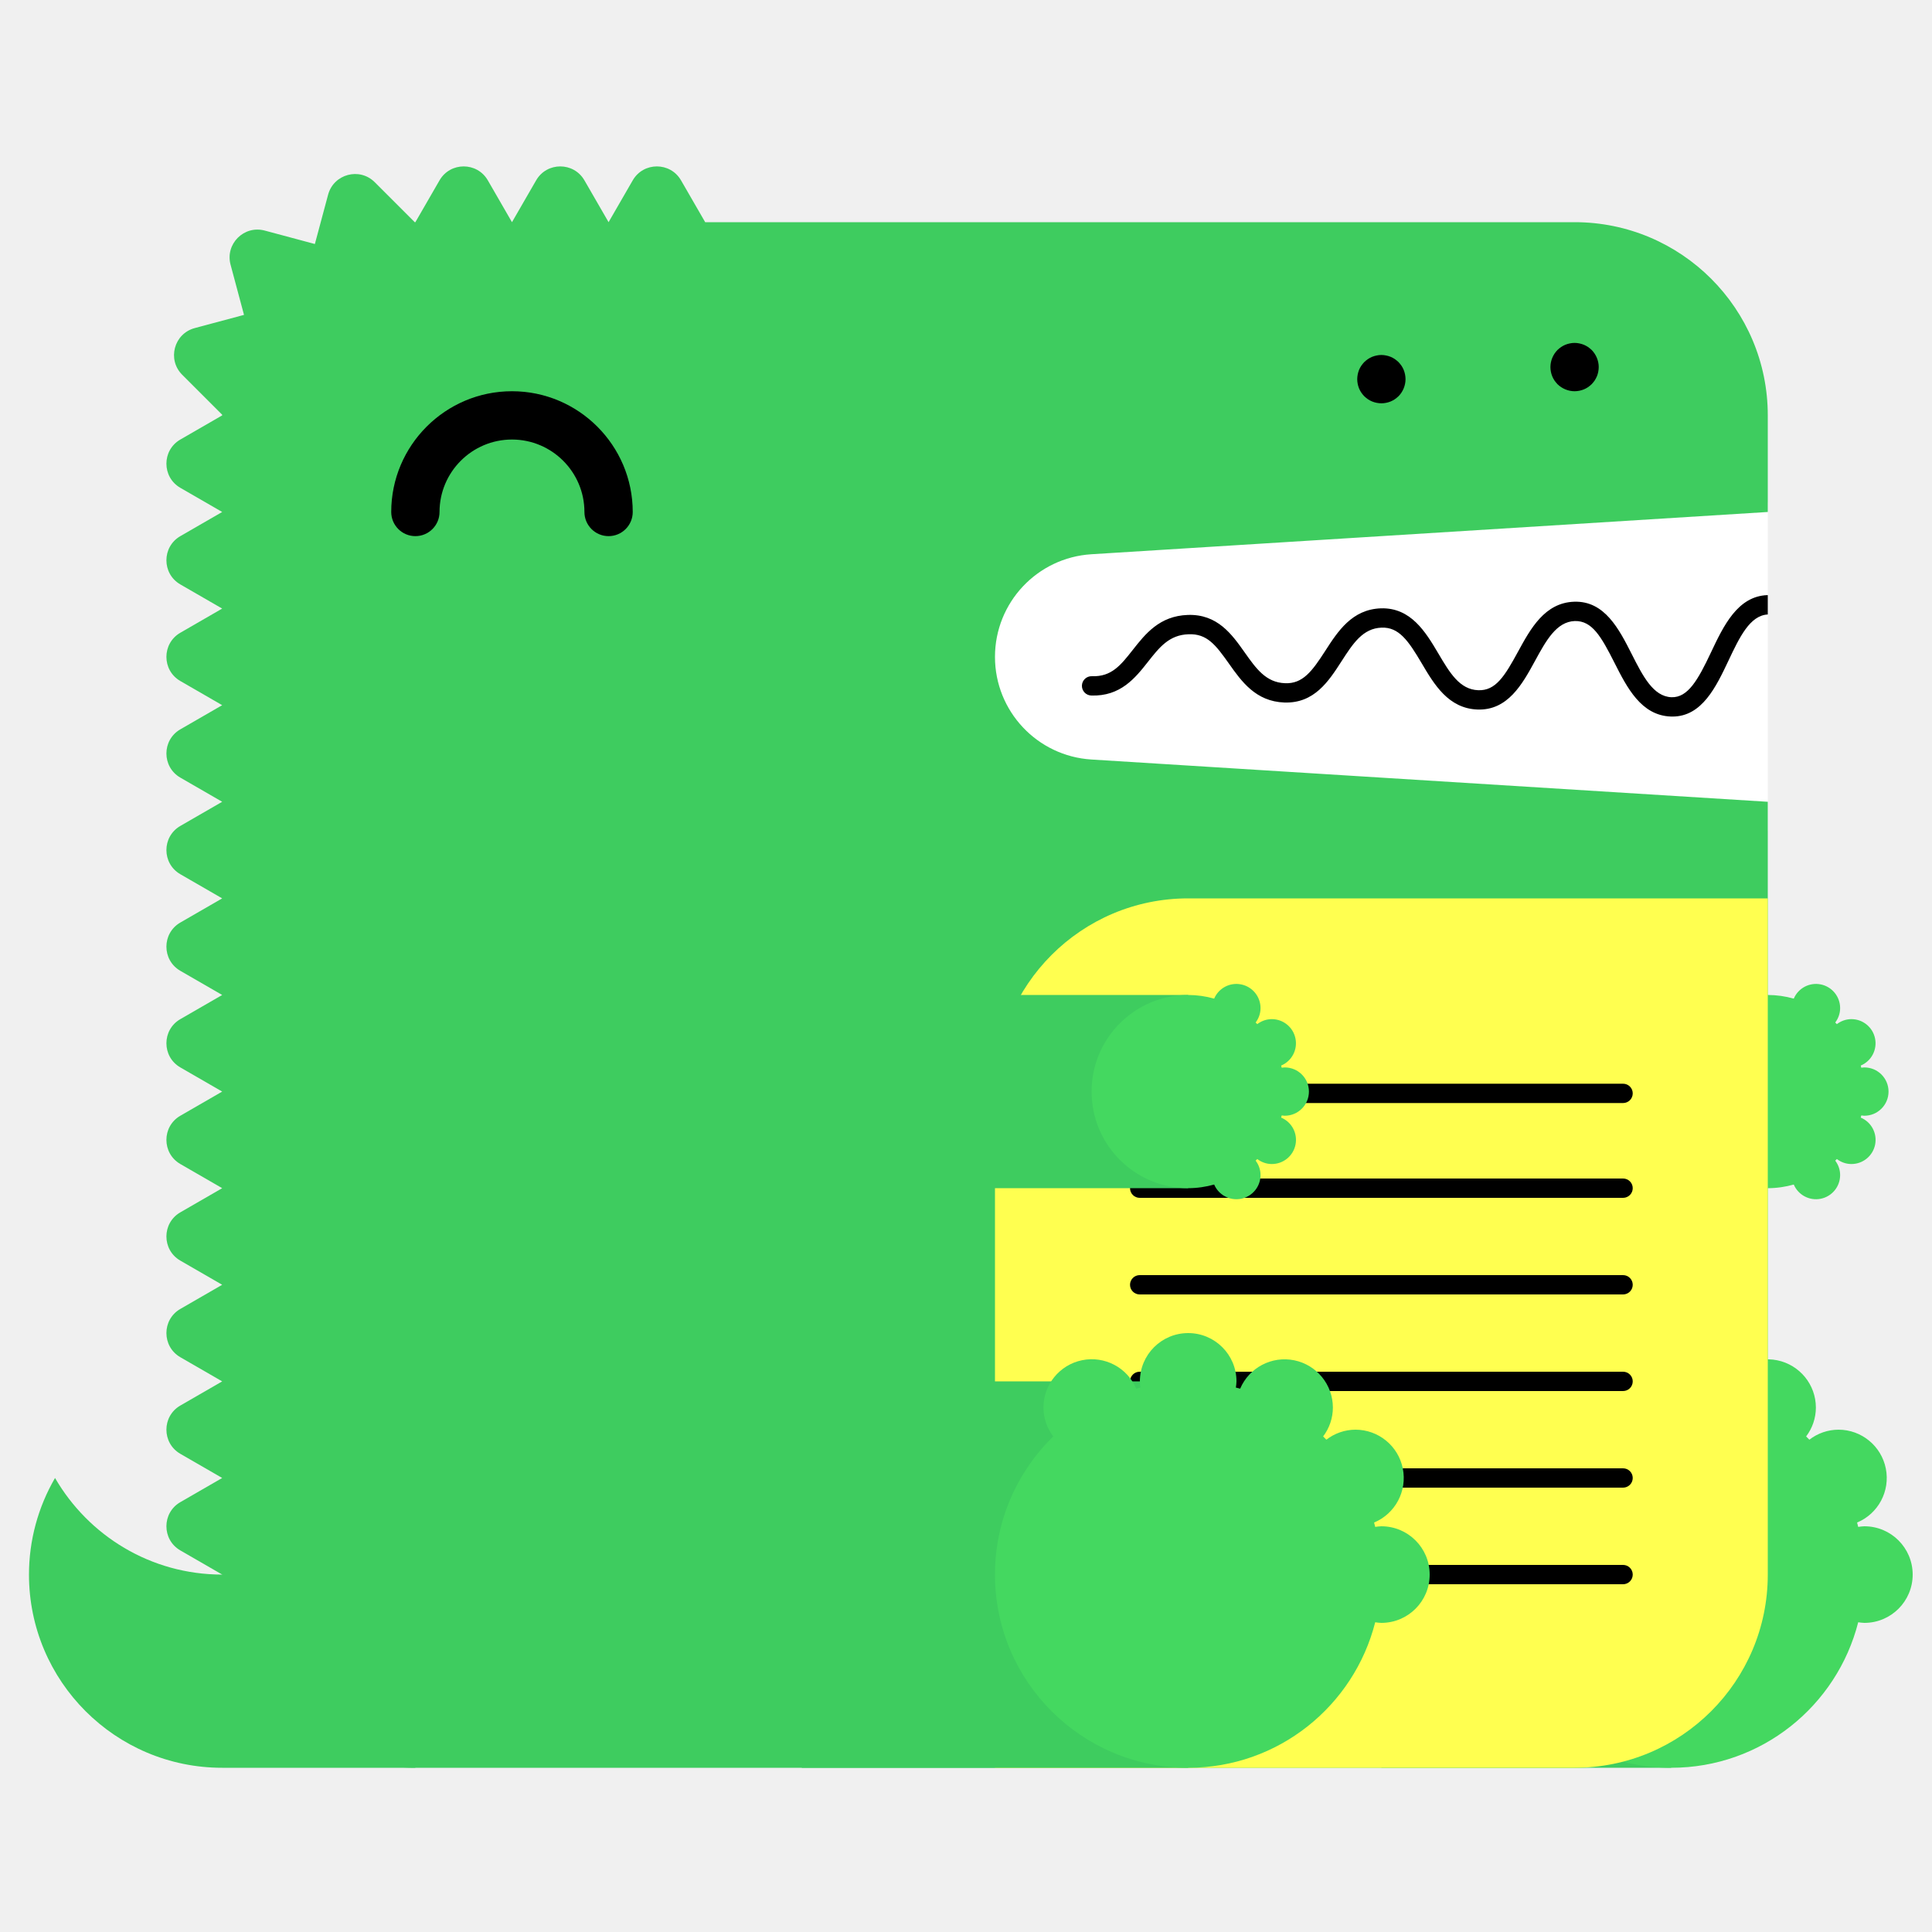
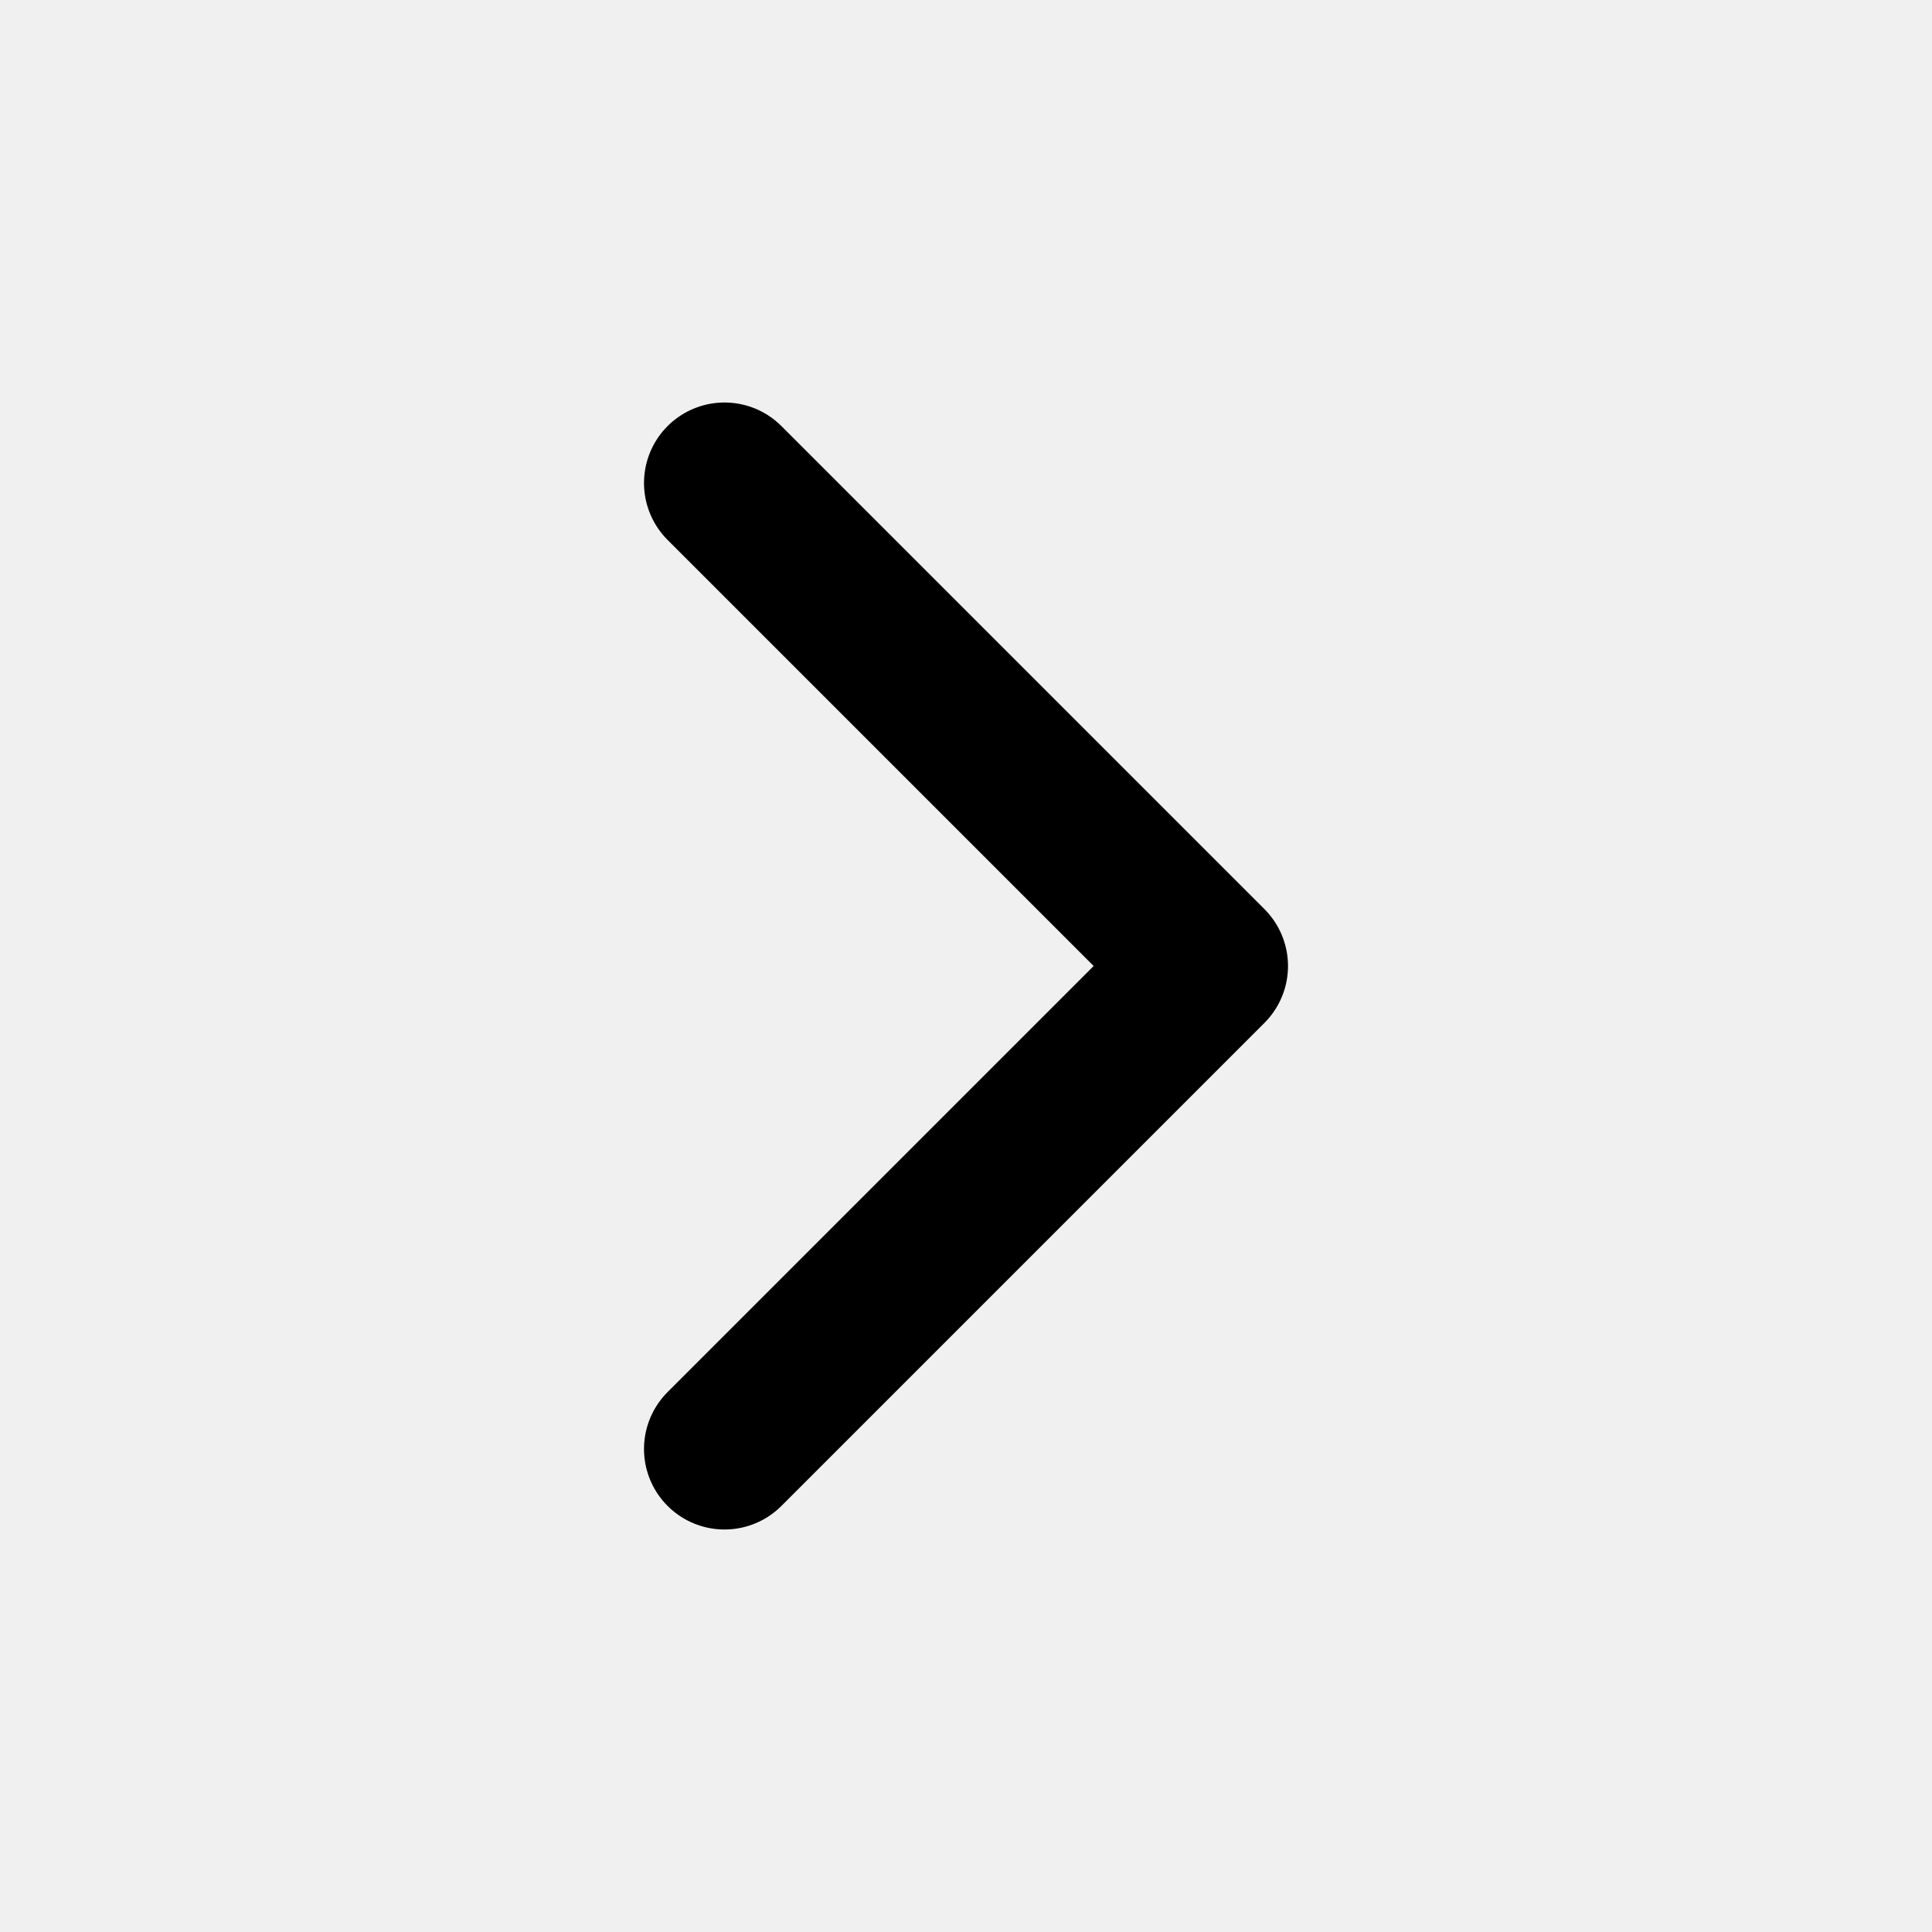
- <svg xmlns="http://www.w3.org/2000/svg" width="200" height="200" viewBox="0 0 200 200">
-   <g fill="none" fill-rule="evenodd">
-     <path fill="#FFF" d="M99 52h84v34H99z" />
-     <path d="M23 163c-7.398 0-13.843-4.027-17.303-10A19.886 19.886 0 0 0 3 163c0 11.046 8.954 20 20 20h20v-20H23z" fill="#3ECC5F" />
-     <path d="M112.98 57.376L183 53V43c0-11.046-8.954-20-20-20H73l-2.5-4.33c-1.112-1.925-3.889-1.925-5 0L63 23l-2.5-4.33c-1.111-1.925-3.889-1.925-5 0L53 23l-2.5-4.33c-1.111-1.925-3.889-1.925-5 0L43 23c-.022 0-.042.003-.065.003l-4.142-4.141c-1.57-1.571-4.252-.853-4.828 1.294l-1.369 5.104-5.192-1.392c-2.148-.575-4.111 1.389-3.535 3.536l1.39 5.193-5.102 1.367c-2.148.576-2.867 3.259-1.296 4.83l4.142 4.142c0 .021-.003.042-.003.064l-4.33 2.5c-1.925 1.111-1.925 3.889 0 5L23 53l-4.33 2.5c-1.925 1.111-1.925 3.889 0 5L23 63l-4.33 2.5c-1.925 1.111-1.925 3.889 0 5L23 73l-4.33 2.5c-1.925 1.111-1.925 3.889 0 5L23 83l-4.33 2.5c-1.925 1.111-1.925 3.889 0 5L23 93l-4.33 2.5c-1.925 1.111-1.925 3.889 0 5L23 103l-4.33 2.5c-1.925 1.111-1.925 3.889 0 5L23 113l-4.33 2.5c-1.925 1.111-1.925 3.889 0 5L23 123l-4.33 2.5c-1.925 1.111-1.925 3.889 0 5L23 133l-4.33 2.5c-1.925 1.111-1.925 3.889 0 5L23 143l-4.33 2.5c-1.925 1.111-1.925 3.889 0 5L23 153l-4.33 2.5c-1.925 1.111-1.925 3.889 0 5L23 163c0 11.046 8.954 20 20 20h120c11.046 0 20-8.954 20-20V83l-70.02-4.376A10.645 10.645 0 0 1 103 68c0-5.621 4.37-10.273 9.98-10.624" fill="#3ECC5F" />
-     <path fill="#3ECC5F" d="M143 183h30v-40h-30z" />
-     <path d="M193 158c-.219 0-.428.037-.639.064-.038-.15-.074-.301-.116-.451A5 5 0 0 0 190.32 148a4.96 4.96 0 0 0-3.016 1.036 26.531 26.531 0 0 0-.335-.336 4.955 4.955 0 0 0 1.011-2.987 5 5 0 0 0-9.599-1.959c-.148-.042-.297-.077-.445-.115.027-.211.064-.42.064-.639a5 5 0 0 0-5-5 5 5 0 0 0-5 5c0 .219.037.428.064.639-.148.038-.297.073-.445.115a4.998 4.998 0 0 0-9.599 1.959c0 1.125.384 2.151 1.011 2.987-3.717 3.632-6.031 8.693-6.031 14.3 0 11.046 8.954 20 20 20 9.339 0 17.16-6.41 19.361-15.064.211.027.42.064.639.064a5 5 0 0 0 5-5 5 5 0 0 0-5-5" fill="#44D860" />
-     <path fill="#3ECC5F" d="M153 123h30v-20h-30z" />
-     <path d="M193 115.5a2.5 2.5 0 1 0 0-5c-.109 0-.214.019-.319.032-.02-.075-.037-.15-.058-.225a2.501 2.501 0 0 0-.963-4.807c-.569 0-1.088.197-1.508.518a6.653 6.653 0 0 0-.168-.168c.314-.417.506-.931.506-1.494a2.5 2.5 0 0 0-4.8-.979A9.987 9.987 0 0 0 183 103c-5.522 0-10 4.478-10 10s4.478 10 10 10c.934 0 1.833-.138 2.69-.377a2.5 2.5 0 0 0 4.8-.979c0-.563-.192-1.077-.506-1.494.057-.055.113-.111.168-.168.42.321.939.518 1.508.518a2.5 2.5 0 0 0 .963-4.807c.021-.074.038-.15.058-.225.105.013.21.032.319.032" fill="#44D860" />
-     <path d="M63 55.5a2.5 2.5 0 0 1-2.5-2.5c0-4.136-3.364-7.5-7.5-7.5s-7.5 3.364-7.5 7.5a2.5 2.5 0 1 1-5 0c0-6.893 5.607-12.5 12.5-12.5S65.5 46.107 65.5 53a2.5 2.5 0 0 1-2.5 2.5" fill="#000" />
-     <path d="M103 183h60c11.046 0 20-8.954 20-20V93h-60c-11.046 0-20 8.954-20 20v70z" fill="#FFFF50" />
-     <path d="M168.02 124h-50.04a1 1 0 1 1 0-2h50.04a1 1 0 1 1 0 2m0 20h-50.04a1 1 0 1 1 0-2h50.04a1 1 0 1 1 0 2m0 20h-50.04a1 1 0 1 1 0-2h50.04a1 1 0 1 1 0 2m0-49.814h-50.04a1 1 0 1 1 0-2h50.04a1 1 0 1 1 0 2m0 19.814h-50.04a1 1 0 1 1 0-2h50.04a1 1 0 1 1 0 2m0 20h-50.04a1 1 0 1 1 0-2h50.04a1 1 0 1 1 0 2M183 61.611c-.012 0-.022-.006-.034-.005-3.09.105-4.552 3.196-5.842 5.923-1.346 2.85-2.387 4.703-4.093 4.647-1.889-.068-2.969-2.202-4.113-4.46-1.314-2.594-2.814-5.536-5.963-5.426-3.046.104-4.513 2.794-5.807 5.167-1.377 2.528-2.314 4.065-4.121 3.994-1.927-.07-2.951-1.805-4.136-3.813-1.321-2.236-2.848-4.75-5.936-4.664-2.994.103-4.465 2.385-5.763 4.4-1.373 2.13-2.335 3.428-4.165 3.351-1.973-.07-2.992-1.51-4.171-3.177-1.324-1.873-2.816-3.993-5.895-3.89-2.928.1-4.399 1.97-5.696 3.618-1.232 1.564-2.194 2.802-4.229 2.724a1 1 0 0 0-.072 2c3.017.101 4.545-1.8 5.872-3.487 1.177-1.496 2.193-2.787 4.193-2.855 1.926-.082 2.829 1.115 4.195 3.045 1.297 1.834 2.769 3.914 5.731 4.021 3.103.104 4.596-2.215 5.918-4.267 1.182-1.834 2.202-3.417 4.15-3.484 1.793-.067 2.769 1.35 4.145 3.681 1.297 2.197 2.766 4.686 5.787 4.796 3.125.108 4.634-2.62 5.949-5.035 1.139-2.088 2.214-4.06 4.119-4.126 1.793-.042 2.728 1.595 4.111 4.33 1.292 2.553 2.757 5.445 5.825 5.556l.169.003c3.064 0 4.518-3.075 5.805-5.794 1.139-2.41 2.217-4.68 4.067-4.773v-2z" fill="#000" />
-     <path fill="#3ECC5F" d="M83 183h40v-40H83z" />
-     <path d="M143 158c-.219 0-.428.037-.639.064-.038-.15-.074-.301-.116-.451A5 5 0 0 0 140.32 148a4.96 4.96 0 0 0-3.016 1.036 26.531 26.531 0 0 0-.335-.336 4.955 4.955 0 0 0 1.011-2.987 5 5 0 0 0-9.599-1.959c-.148-.042-.297-.077-.445-.115.027-.211.064-.42.064-.639a5 5 0 0 0-5-5 5 5 0 0 0-5 5c0 .219.037.428.064.639-.148.038-.297.073-.445.115a4.998 4.998 0 0 0-9.599 1.959c0 1.125.384 2.151 1.011 2.987-3.717 3.632-6.031 8.693-6.031 14.3 0 11.046 8.954 20 20 20 9.339 0 17.16-6.41 19.361-15.064.211.027.42.064.639.064a5 5 0 0 0 5-5 5 5 0 0 0-5-5" fill="#44D860" />
-     <path fill="#3ECC5F" d="M83 123h40v-20H83z" />
-     <path d="M133 115.5a2.5 2.5 0 1 0 0-5c-.109 0-.214.019-.319.032-.02-.075-.037-.15-.058-.225a2.501 2.501 0 0 0-.963-4.807c-.569 0-1.088.197-1.508.518a6.653 6.653 0 0 0-.168-.168c.314-.417.506-.931.506-1.494a2.5 2.5 0 0 0-4.8-.979A9.987 9.987 0 0 0 123 103c-5.522 0-10 4.478-10 10s4.478 10 10 10c.934 0 1.833-.138 2.69-.377a2.5 2.5 0 0 0 4.8-.979c0-.563-.192-1.077-.506-1.494.057-.055.113-.111.168-.168.42.321.939.518 1.508.518a2.5 2.5 0 0 0 .963-4.807c.021-.074.038-.15.058-.225.105.013.21.032.319.032" fill="#44D860" />
-     <path d="M143 41.75c-.16 0-.33-.02-.49-.05a2.52 2.52 0 0 1-.47-.14c-.15-.06-.29-.14-.431-.23-.13-.09-.259-.2-.38-.31-.109-.12-.219-.24-.309-.38s-.17-.28-.231-.43a2.619 2.619 0 0 1-.189-.96c0-.16.02-.33.05-.49.03-.16.08-.31.139-.47.061-.15.141-.29.231-.43.09-.13.2-.26.309-.38.121-.11.25-.22.38-.31.141-.09.281-.17.431-.23.149-.06.31-.11.47-.14.32-.07.65-.07.98 0 .159.03.32.08.47.14.149.06.29.14.43.23.13.09.259.2.38.31.11.12.22.25.31.38.09.14.17.28.23.43.06.16.11.31.14.47.029.16.05.33.05.49 0 .66-.271 1.31-.73 1.77-.121.11-.25.22-.38.31-.14.09-.281.17-.43.23a2.565 2.565 0 0 1-.96.19m20-1.25c-.66 0-1.3-.27-1.771-.73a3.802 3.802 0 0 1-.309-.38c-.09-.14-.17-.28-.231-.43a2.619 2.619 0 0 1-.189-.96c0-.66.27-1.3.729-1.77.121-.11.25-.22.38-.31.141-.09.281-.17.431-.23.149-.06.31-.11.47-.14.32-.07.66-.07.98 0 .159.03.32.08.47.14.149.06.29.14.43.23.13.09.259.2.38.31.459.47.73 1.11.73 1.77 0 .16-.021.33-.05.49-.03.16-.08.32-.14.47-.07.15-.14.29-.23.43-.09.13-.2.26-.31.38-.121.11-.25.22-.38.31-.14.09-.281.17-.43.23a2.565 2.565 0 0 1-.96.19" fill="#000" />
-   </g>
+ <svg xmlns="http://www.w3.org/2000/svg" width="24" height="24" viewBox="0 0 24 24" fill="none" stroke="currentColor" stroke-width="2" stroke-linecap="round" stroke-linejoin="round" class="feather feather-chevron-right">
+   <polyline points="9 18 15 12 9 6" />
+   <style>
+   @media (prefers-color-scheme: dark) {
+     polyline {
+       stroke: #b5bdc4;
+       fill: none;
+     }
+   }
+ </style>
</svg>
